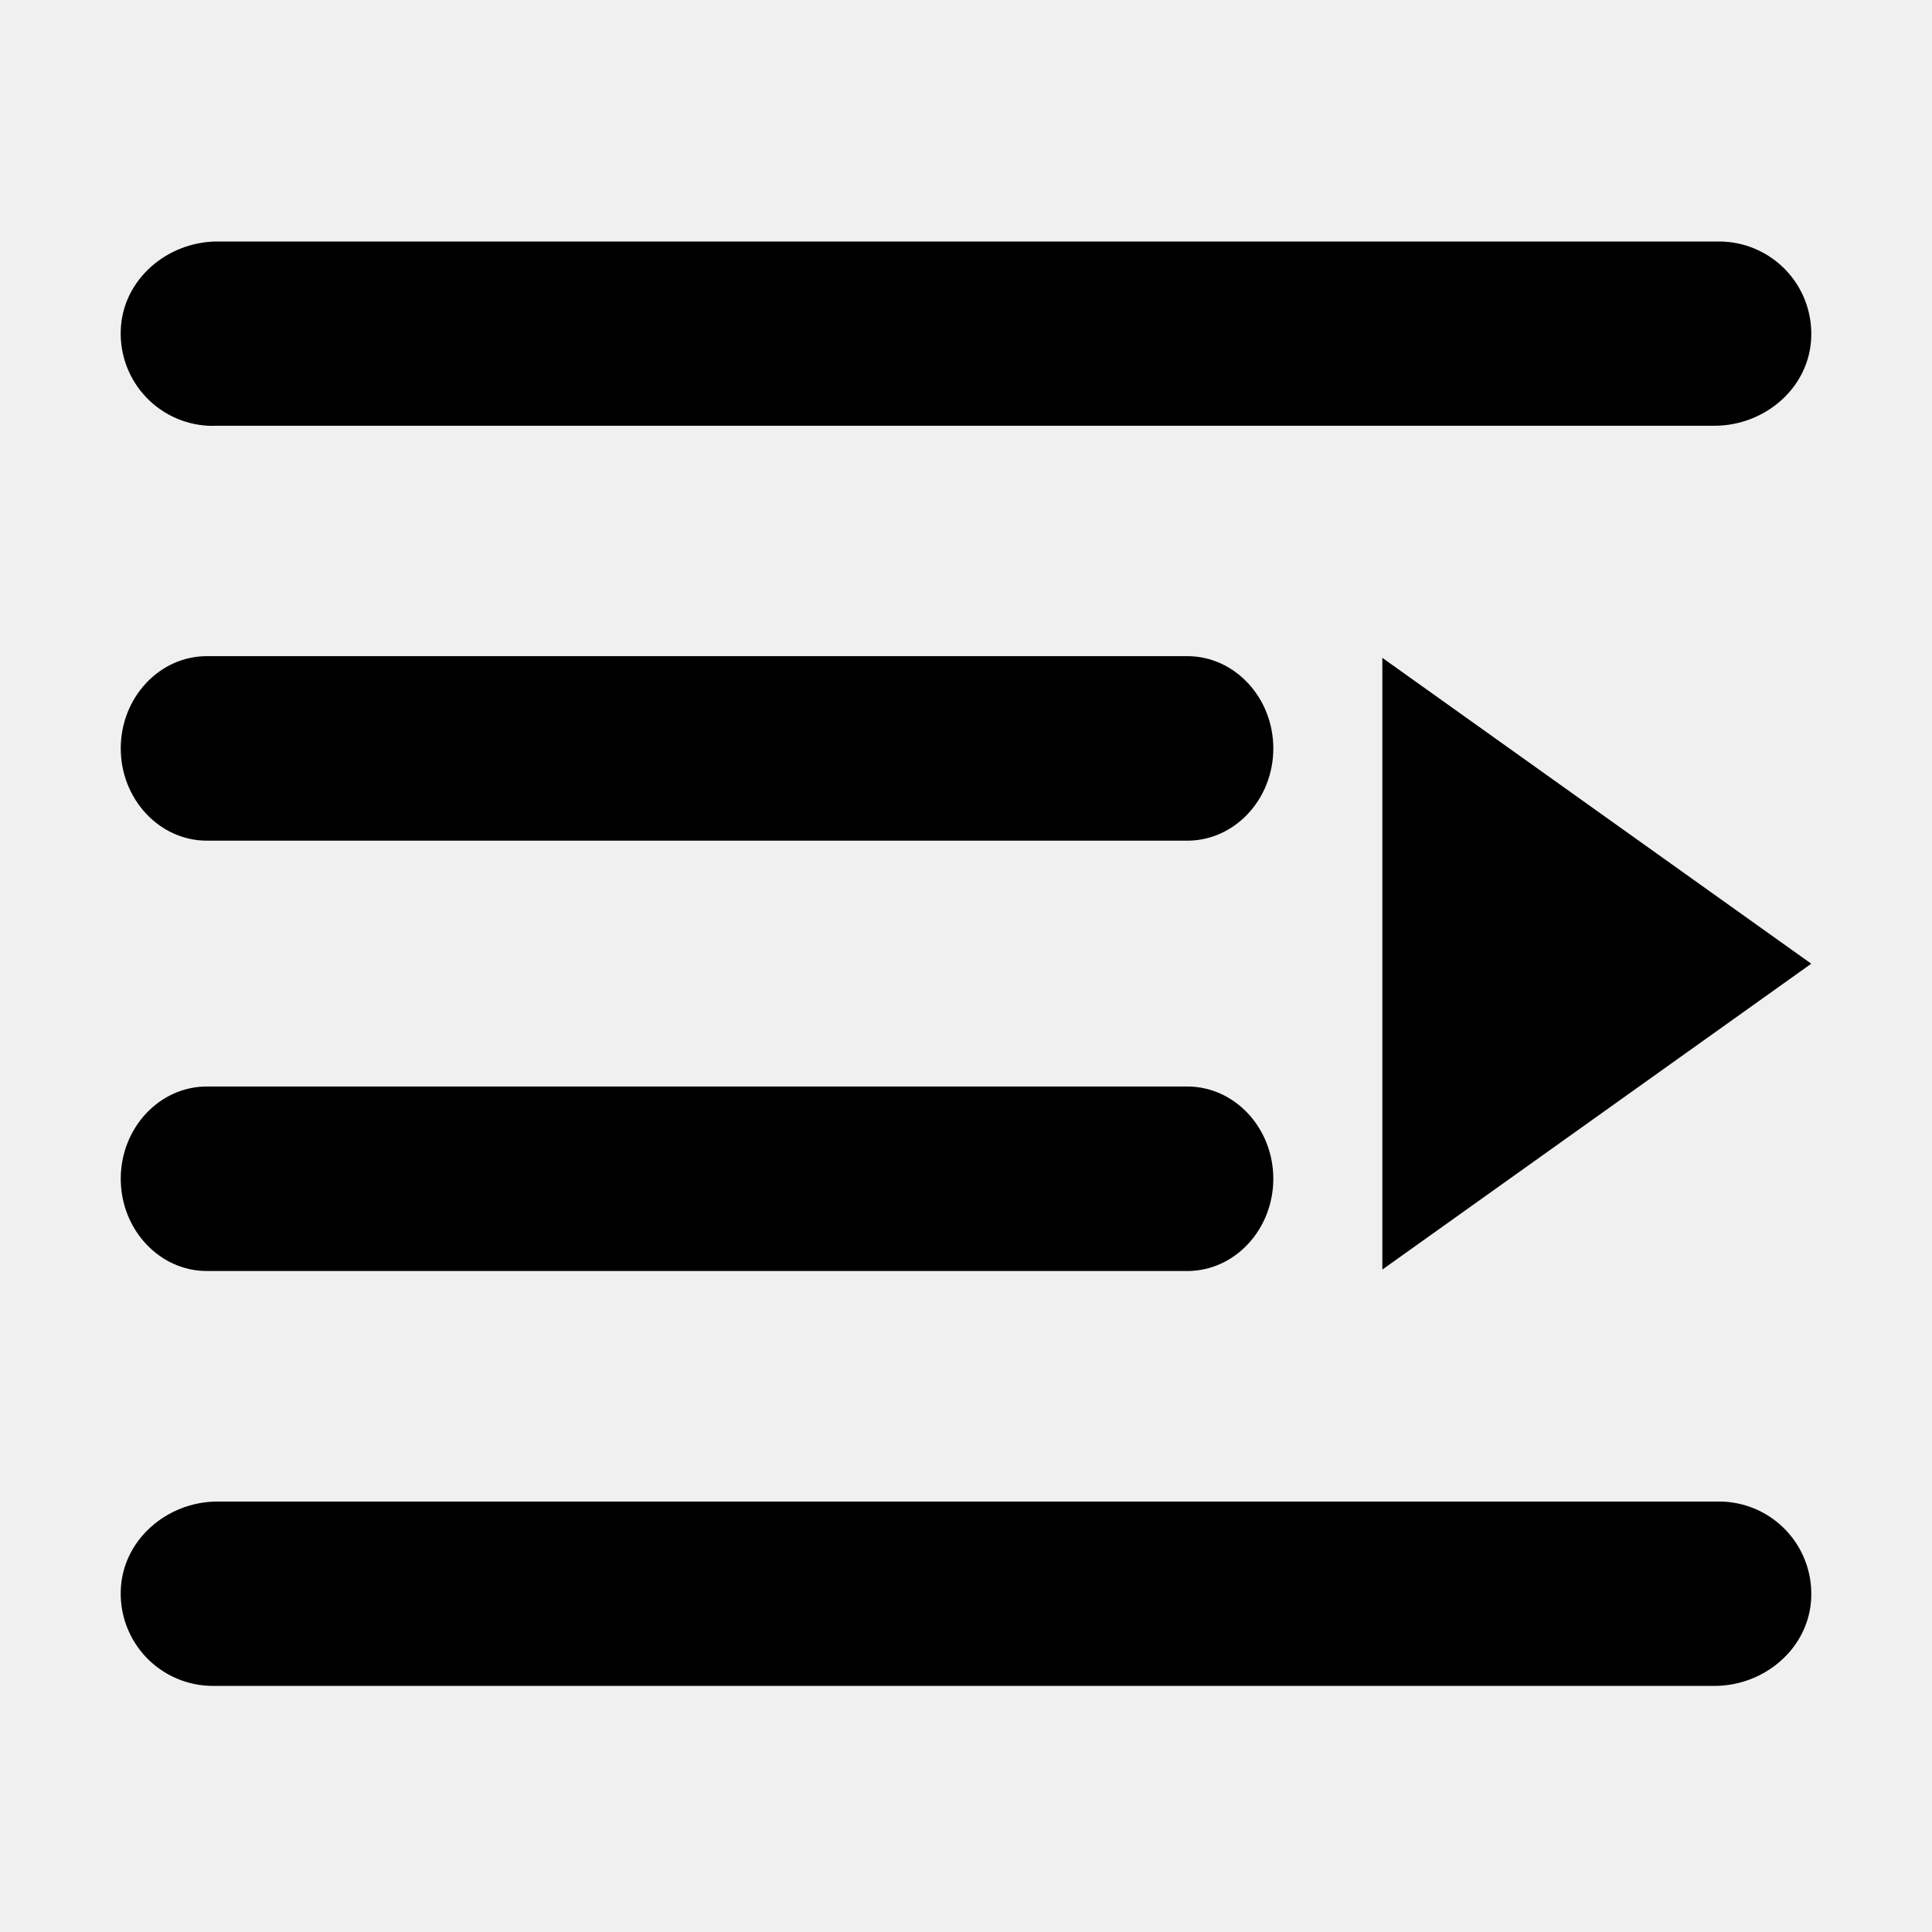
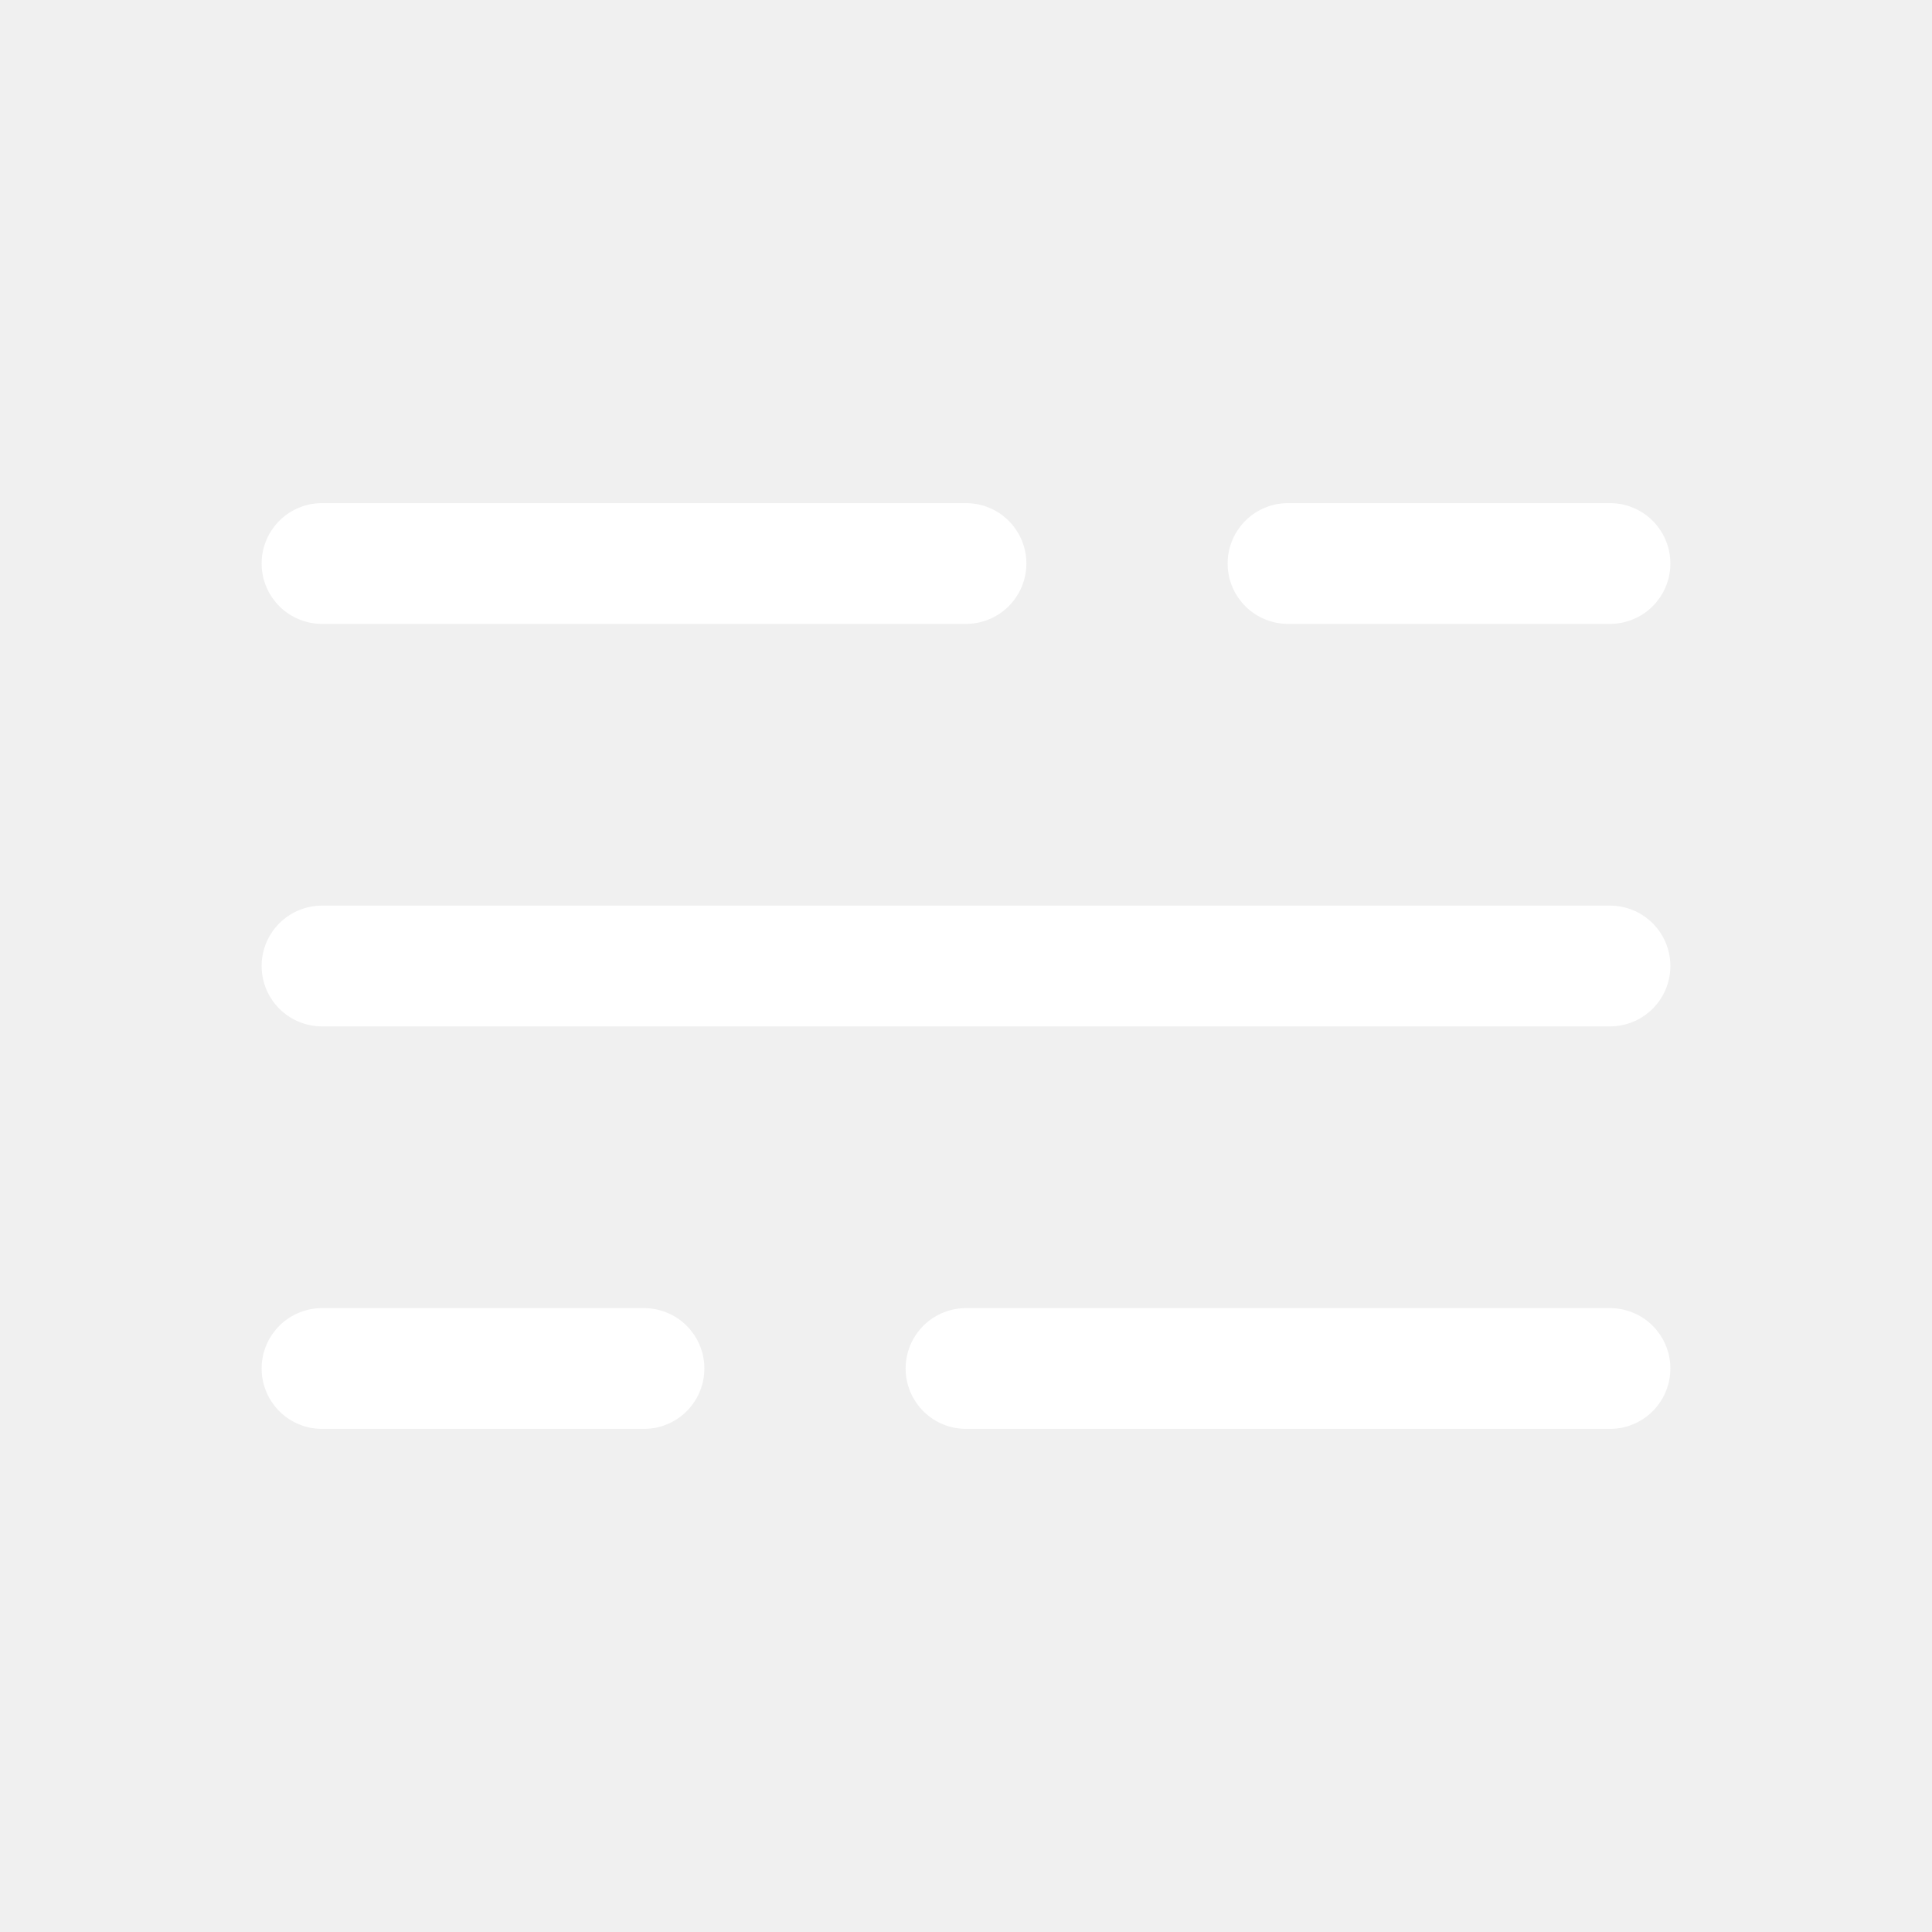
- <svg xmlns="http://www.w3.org/2000/svg" width="800px" height="800px" viewBox="0 0 1024 1024" class="icon" version="1.1">
-   <path d="M109.632 673.664h519.68c25.152 0 45.568-22.016 45.568-48.896 0-26.88-20.416-48.896-45.568-48.896h-519.68c-25.216 0-45.632 22.016-45.632 48.896 0 26.88 20.48 48.896 45.632 48.896z m0-228.096h519.68c25.152 0 45.568-21.952 45.568-48.896 0-26.88-20.416-48.896-45.568-48.896h-519.68c-25.216 0-45.632 22.016-45.632 48.896 0 26.88 20.48 48.896 45.632 48.896z m3.264-219.904h795.776c26.88 0 50.56-20.352 51.328-47.168A48.896 48.896 0 0 0 911.104 128H115.328c-26.88 0-50.56 20.416-51.328 47.168a48.896 48.896 0 0 0 48.896 50.56z m619.776 447.232V348.672L960 510.784l-227.328 162.112c0 0.768 0 0.768 0 0z m178.432 122.944H115.328c-26.88 0-50.56 20.48-51.328 47.232a48.896 48.896 0 0 0 48.896 50.496h795.776c26.88 0 50.56-20.416 51.328-47.232a48.896 48.896 0 0 0-48.896-50.496z" fill="#000000" />
+ <svg xmlns="http://www.w3.org/2000/svg" width="800px" height="800px" viewBox="0 0 24 24" fill="none" stroke="#ffffff">
+   <g id="SVGRepo_bgCarrier" stroke-width="0" />
+   <g id="SVGRepo_tracerCarrier" stroke-linecap="round" stroke-linejoin="round" />
+   <g id="SVGRepo_iconCarrier">
+     <path d="M4 17H8M12 17H20M4 12H20M4 7H12M16 7H20" stroke="#ffffff" stroke-width="1.5" stroke-linecap="round" stroke-linejoin="round" />
+   </g>
</svg>
